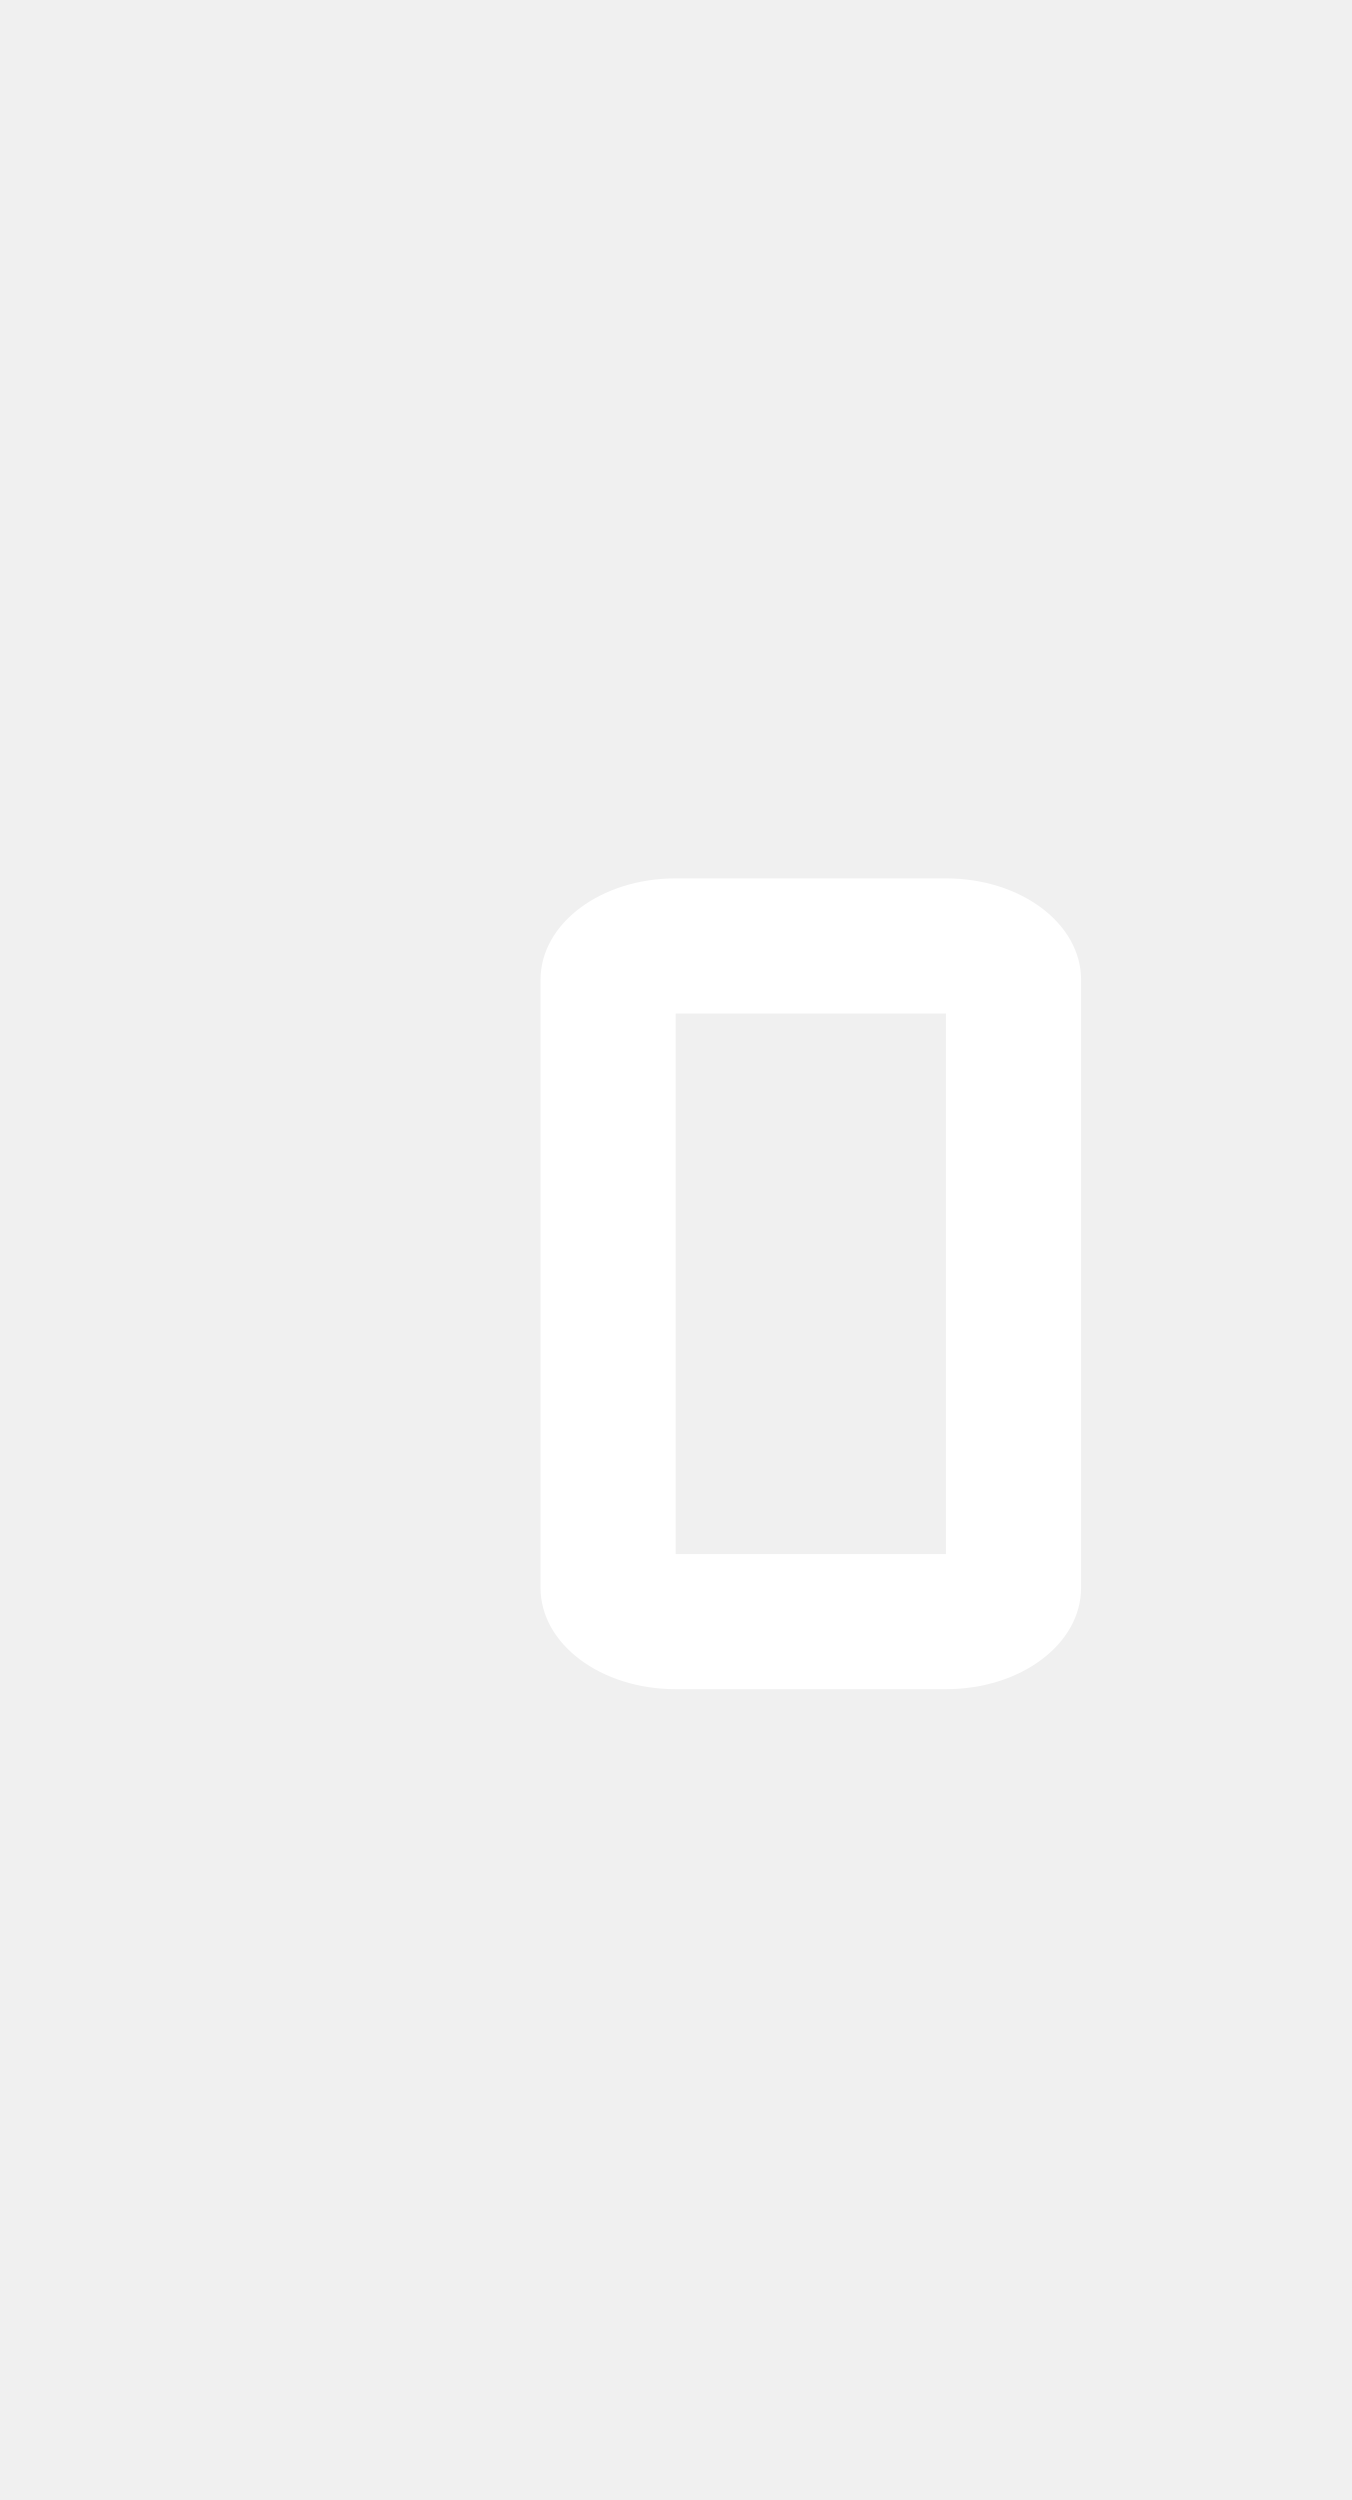
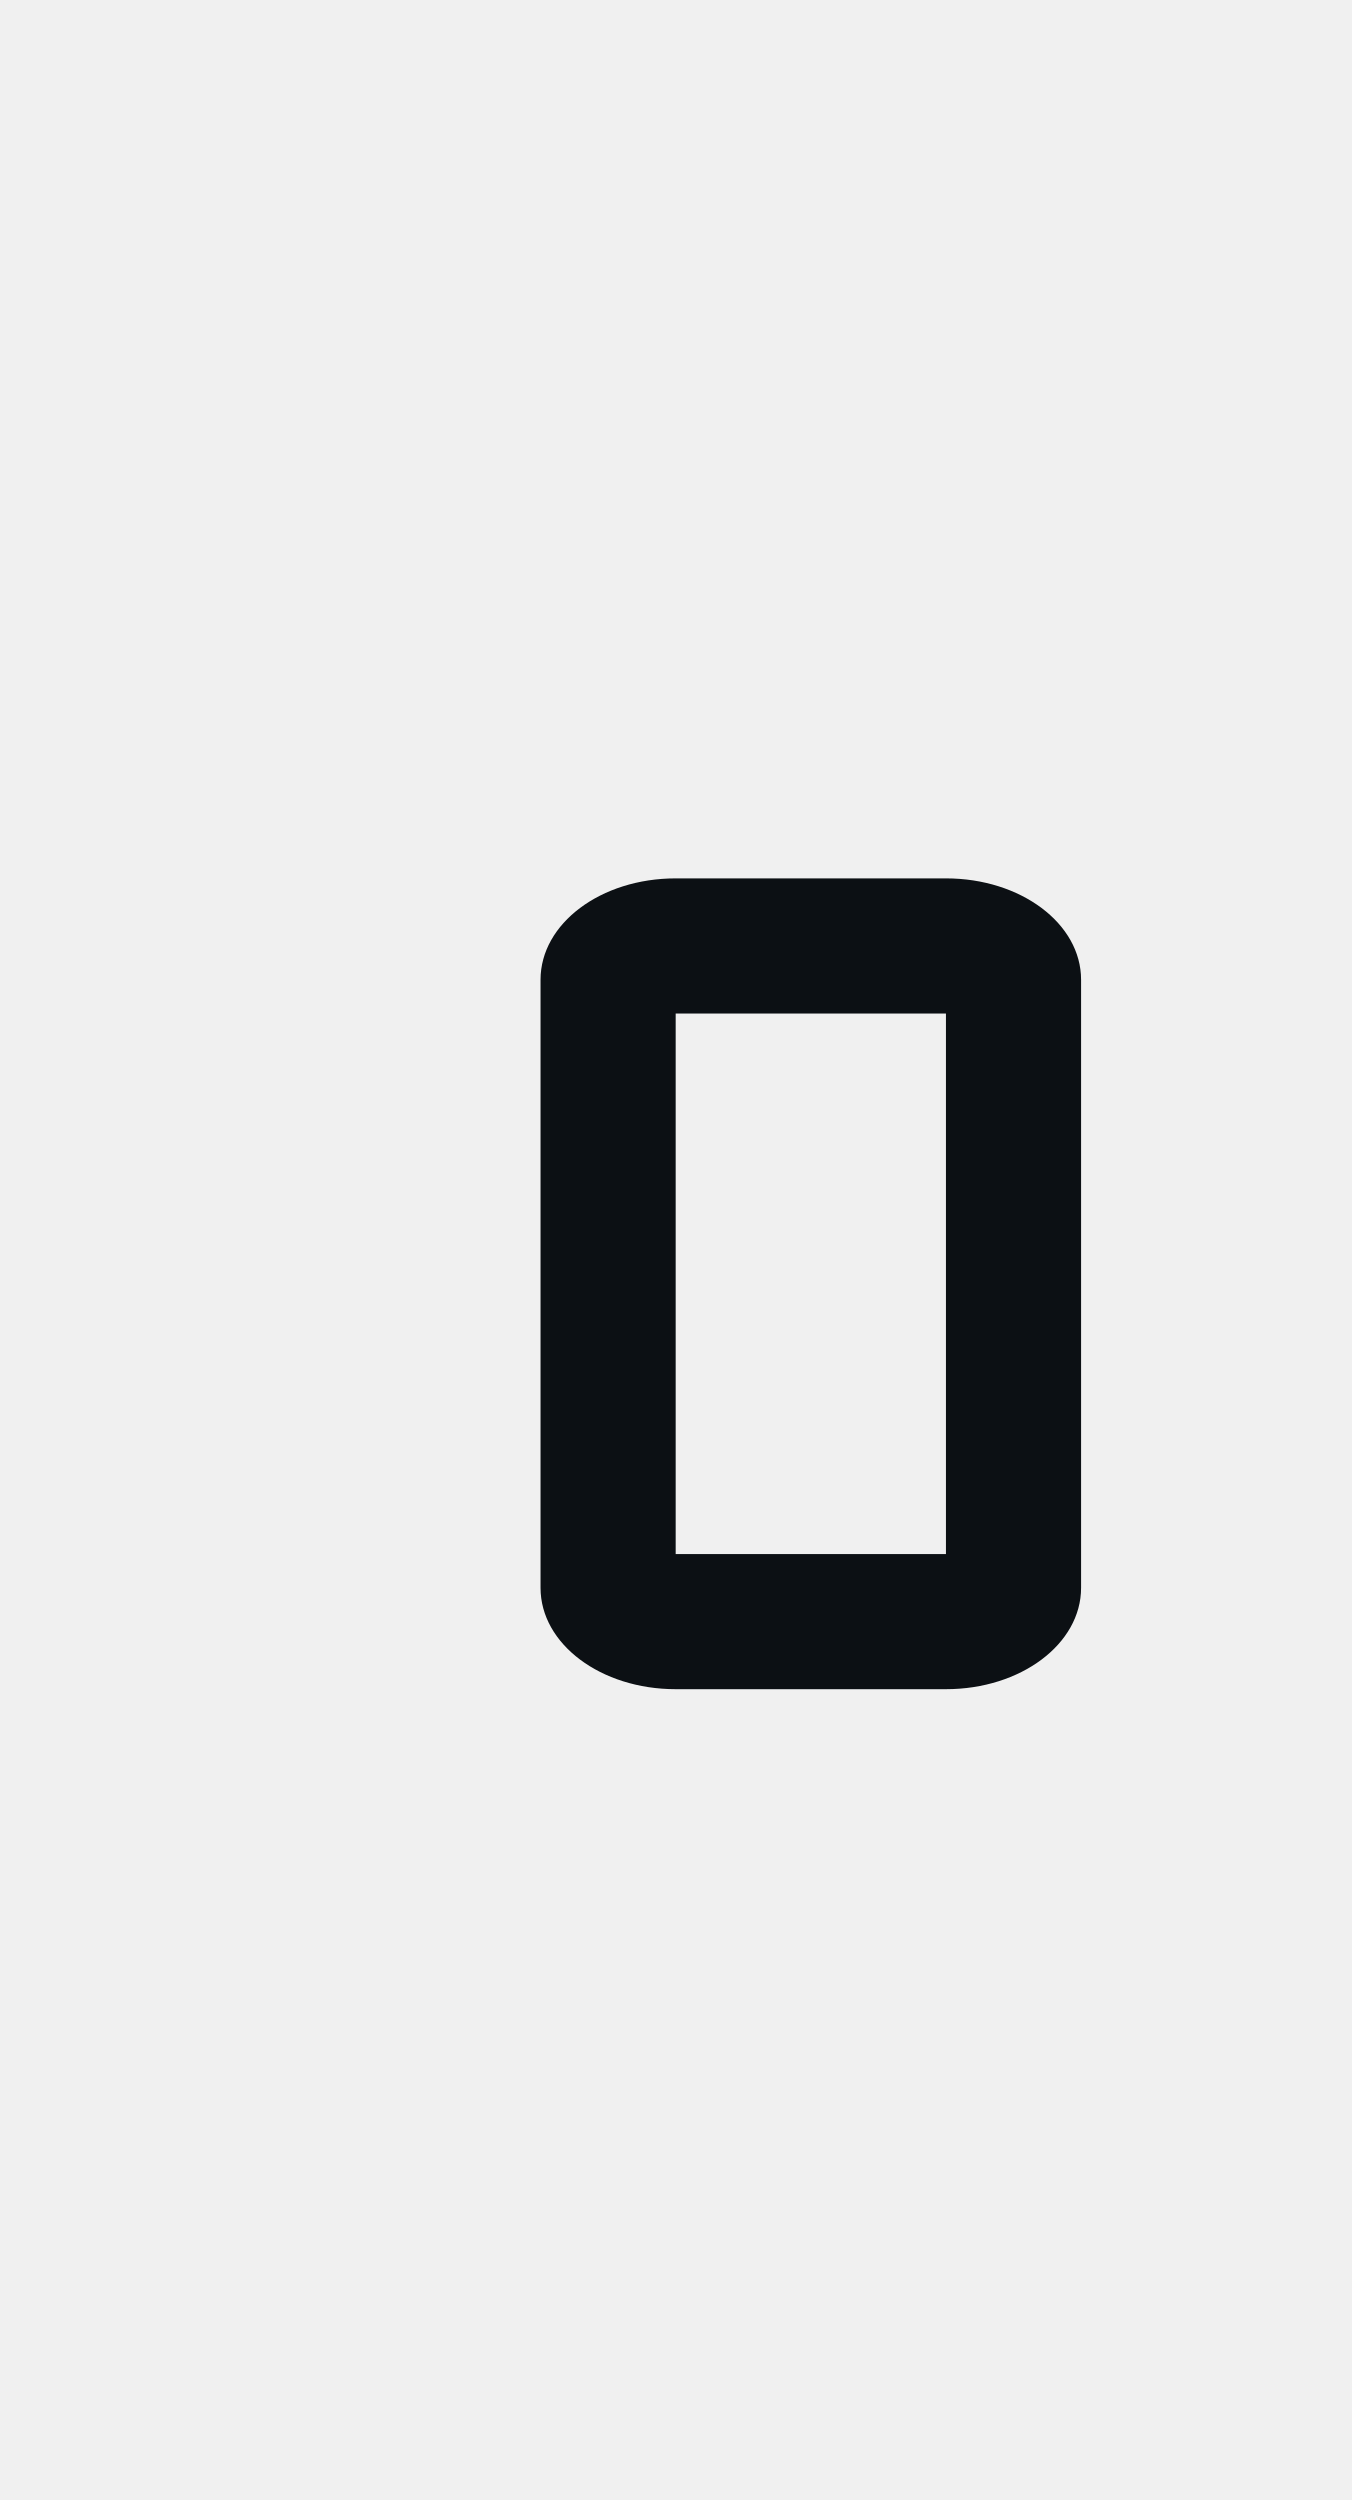
<svg xmlns="http://www.w3.org/2000/svg" width="20" height="37">
  <defs>
    <clipPath>
-       <rect y="1015.36" x="20" height="37" width="20" opacity="0.12" fill="#3169C6" color="#000000" />
+       <rect y="1015.36" x="20" height="37" width="20" opacity="0.12" fill="#2aa889" color="#599cab" />
    </clipPath>
    <clipPath>
-       <rect y="1033.36" x="20" height="19" width="10" opacity="0.12" fill="#3169C6" color="#000000" />
+       <rect y="1033.36" x="20" height="19" width="10" opacity="0.12" fill="#2aa889" color="#599cab" />
    </clipPath>
  </defs>
  <g transform="translate(0,-1015.362)">
-     <path d="m 10,1028.362 c -1.108,0 -2,0.669 -2,1.5 l 0,9 c 0,0.831 0.892,1.5 2,1.5 l 4,0 c 1.108,0 2,-0.669 2,-1.5 l 0,-9 c 0,-0.831 -0.892,-1.5 -2,-1.5 l -4,0 z m 0,2 4,0 0,8 -4,0 0,-8 z" fill="#FFFFFF" />
+     <path d="m 10,1028.362 c -1.108,0 -2,0.669 -2,1.5 l 0,9 c 0,0.831 0.892,1.5 2,1.5 l 4,0 c 1.108,0 2,-0.669 2,-1.5 l 0,-9 c 0,-0.831 -0.892,-1.5 -2,-1.5 l -4,0 z m 0,2 4,0 0,8 -4,0 0,-8 z" fill="#0c1014" />
  </g>
</svg>
